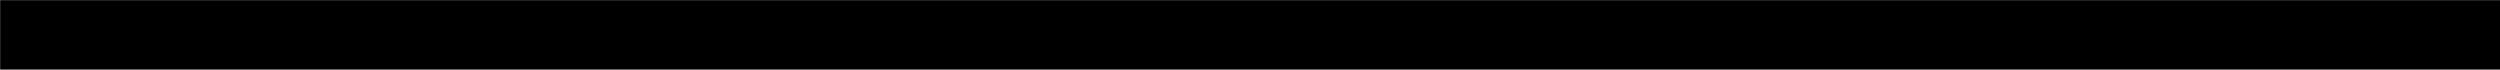
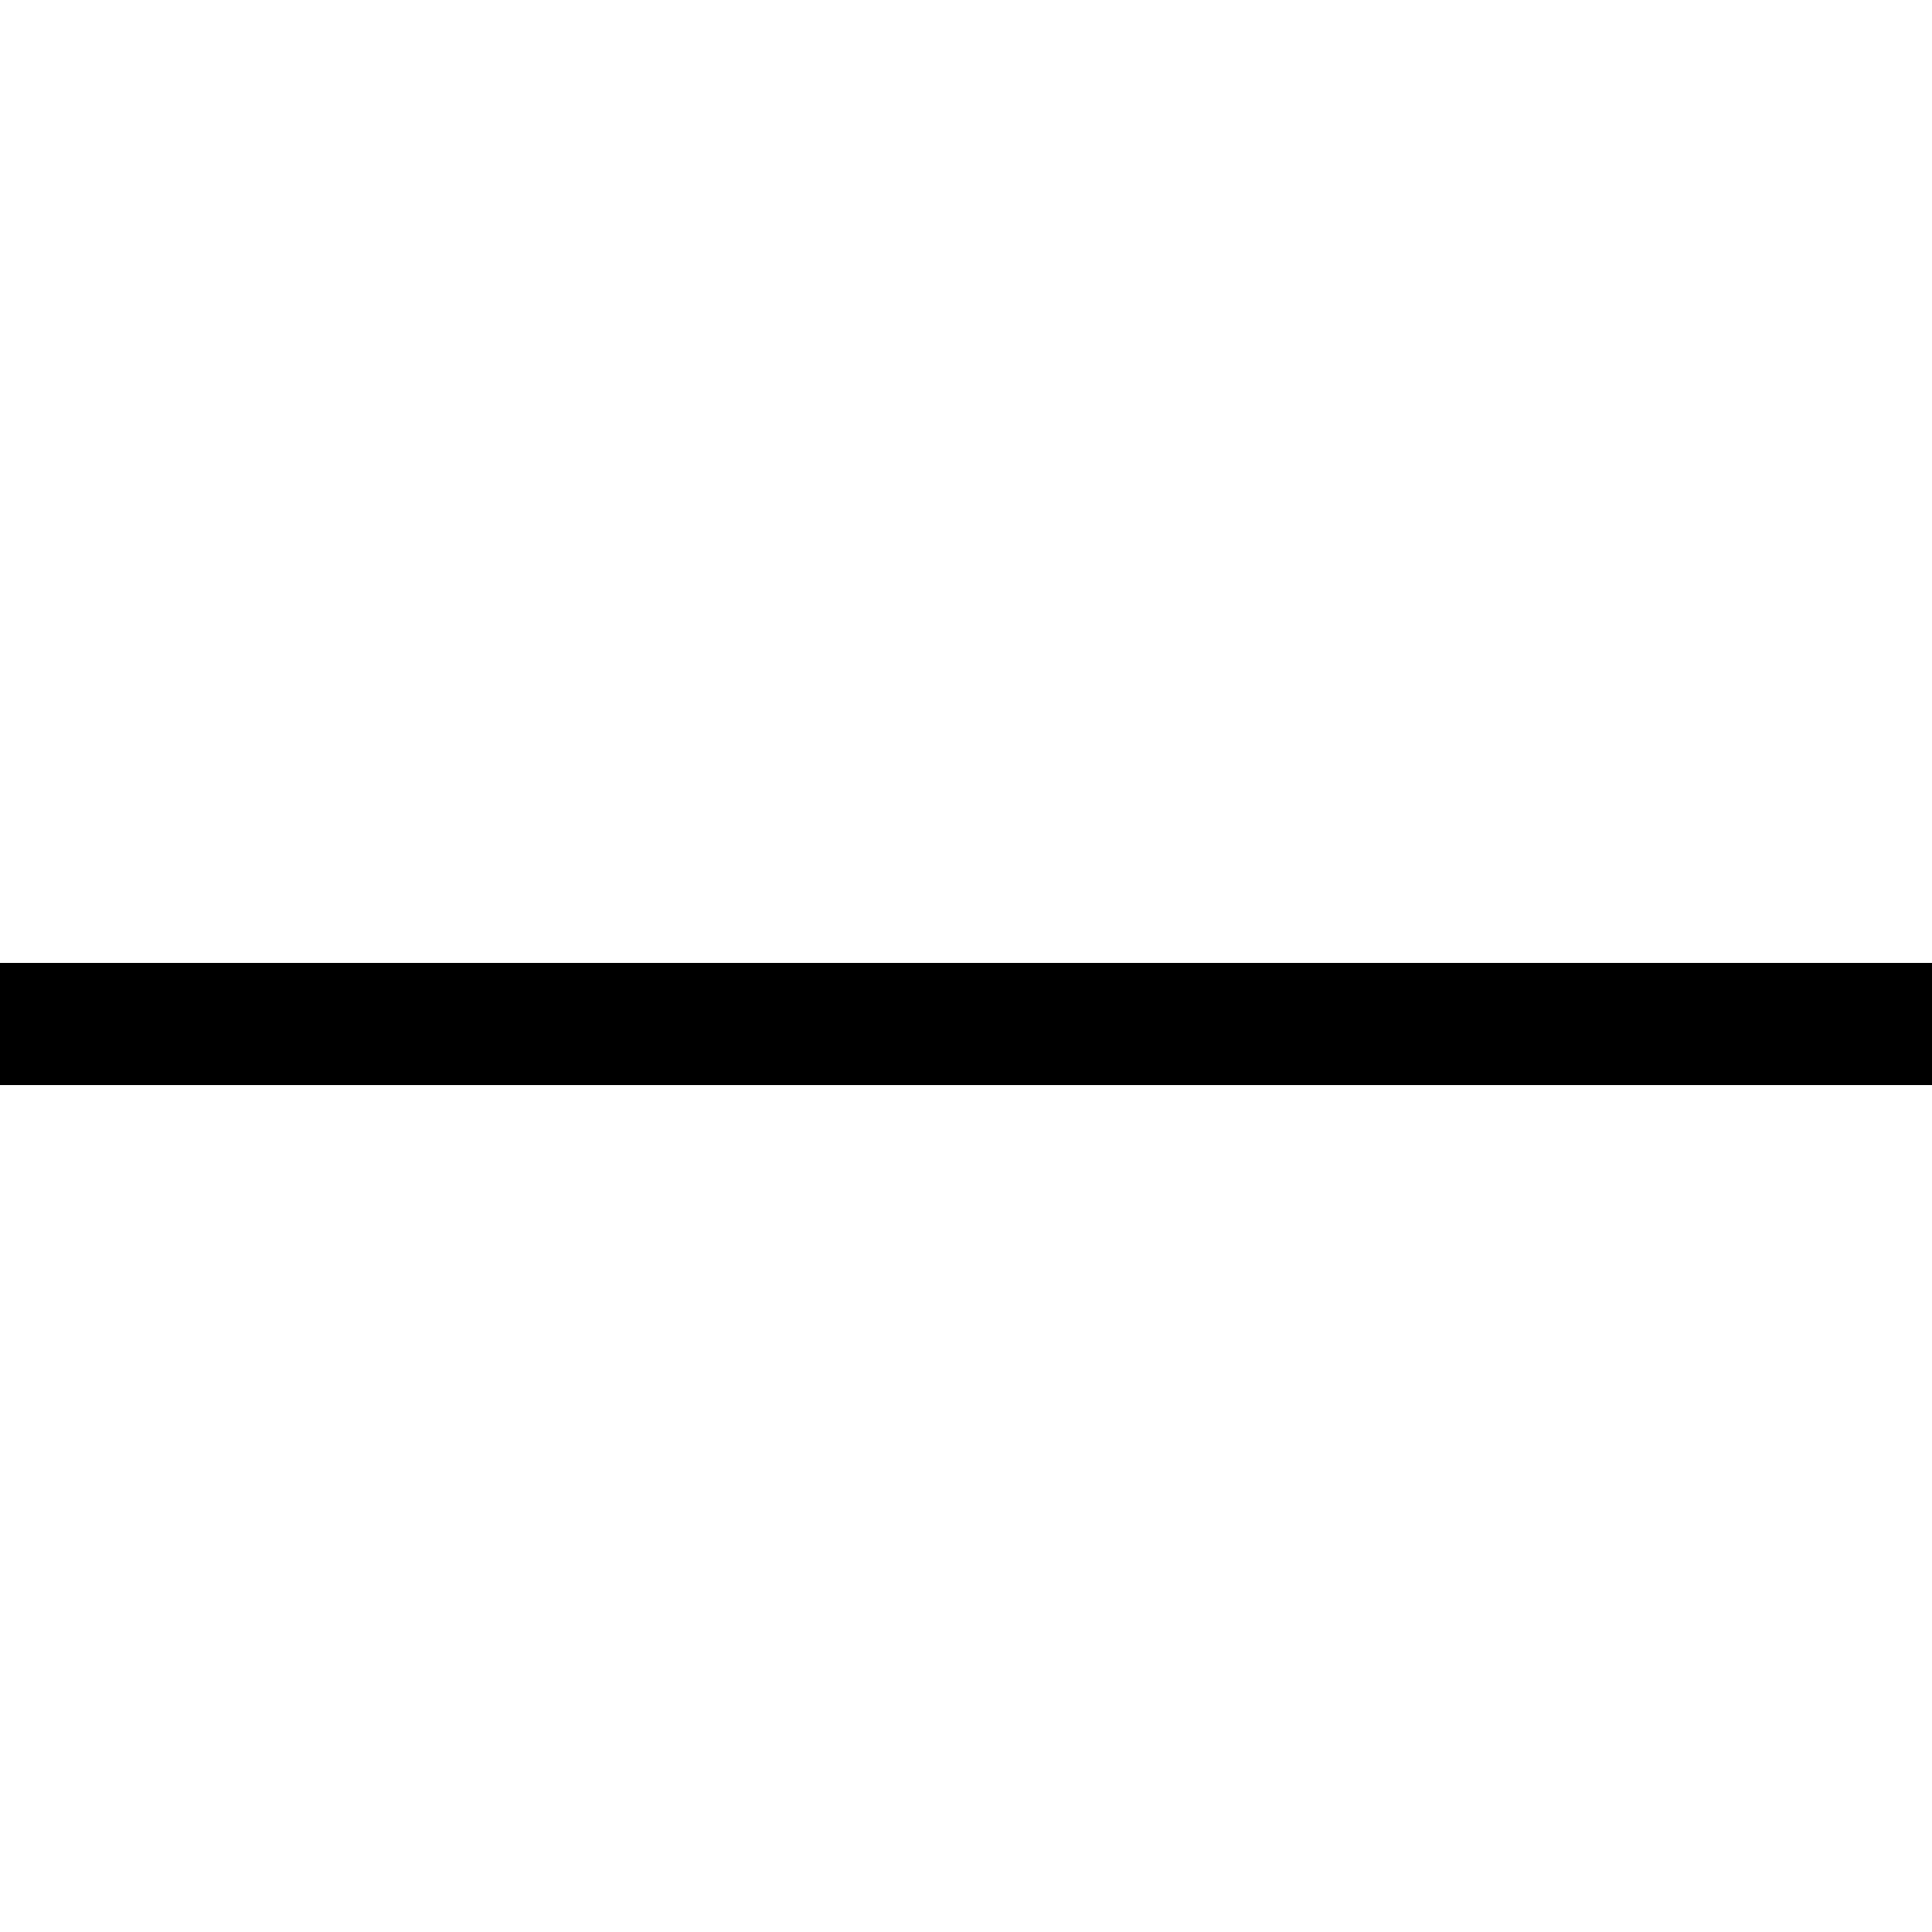
- <svg xmlns="http://www.w3.org/2000/svg" width="9mm" height="0.25mm" viewBox="0 0 9 0.25" version="1.1" id="svg5">
-   <defs id="defs2" />
-   <g id="layer1">
-     <rect style="fill:#000000;stroke:#000000;stroke-width:0.163;stroke-linecap:square" id="rect437" width="8.837" height="0.087" x="0.082" y="0.082" />
-   </g>
+ <svg xmlns="http://www.w3.org/2000/svg" width="50" height="50" version="1.1" viewBox="0 0 50 50">
+   <rect width="50" height="50" opacity="0" stroke-width=".149" />
+   <rect style="fill:#000000;stroke:#000000;stroke-width:0.163;stroke-linecap:square" width="50" height="3" y="25" />
</svg>
